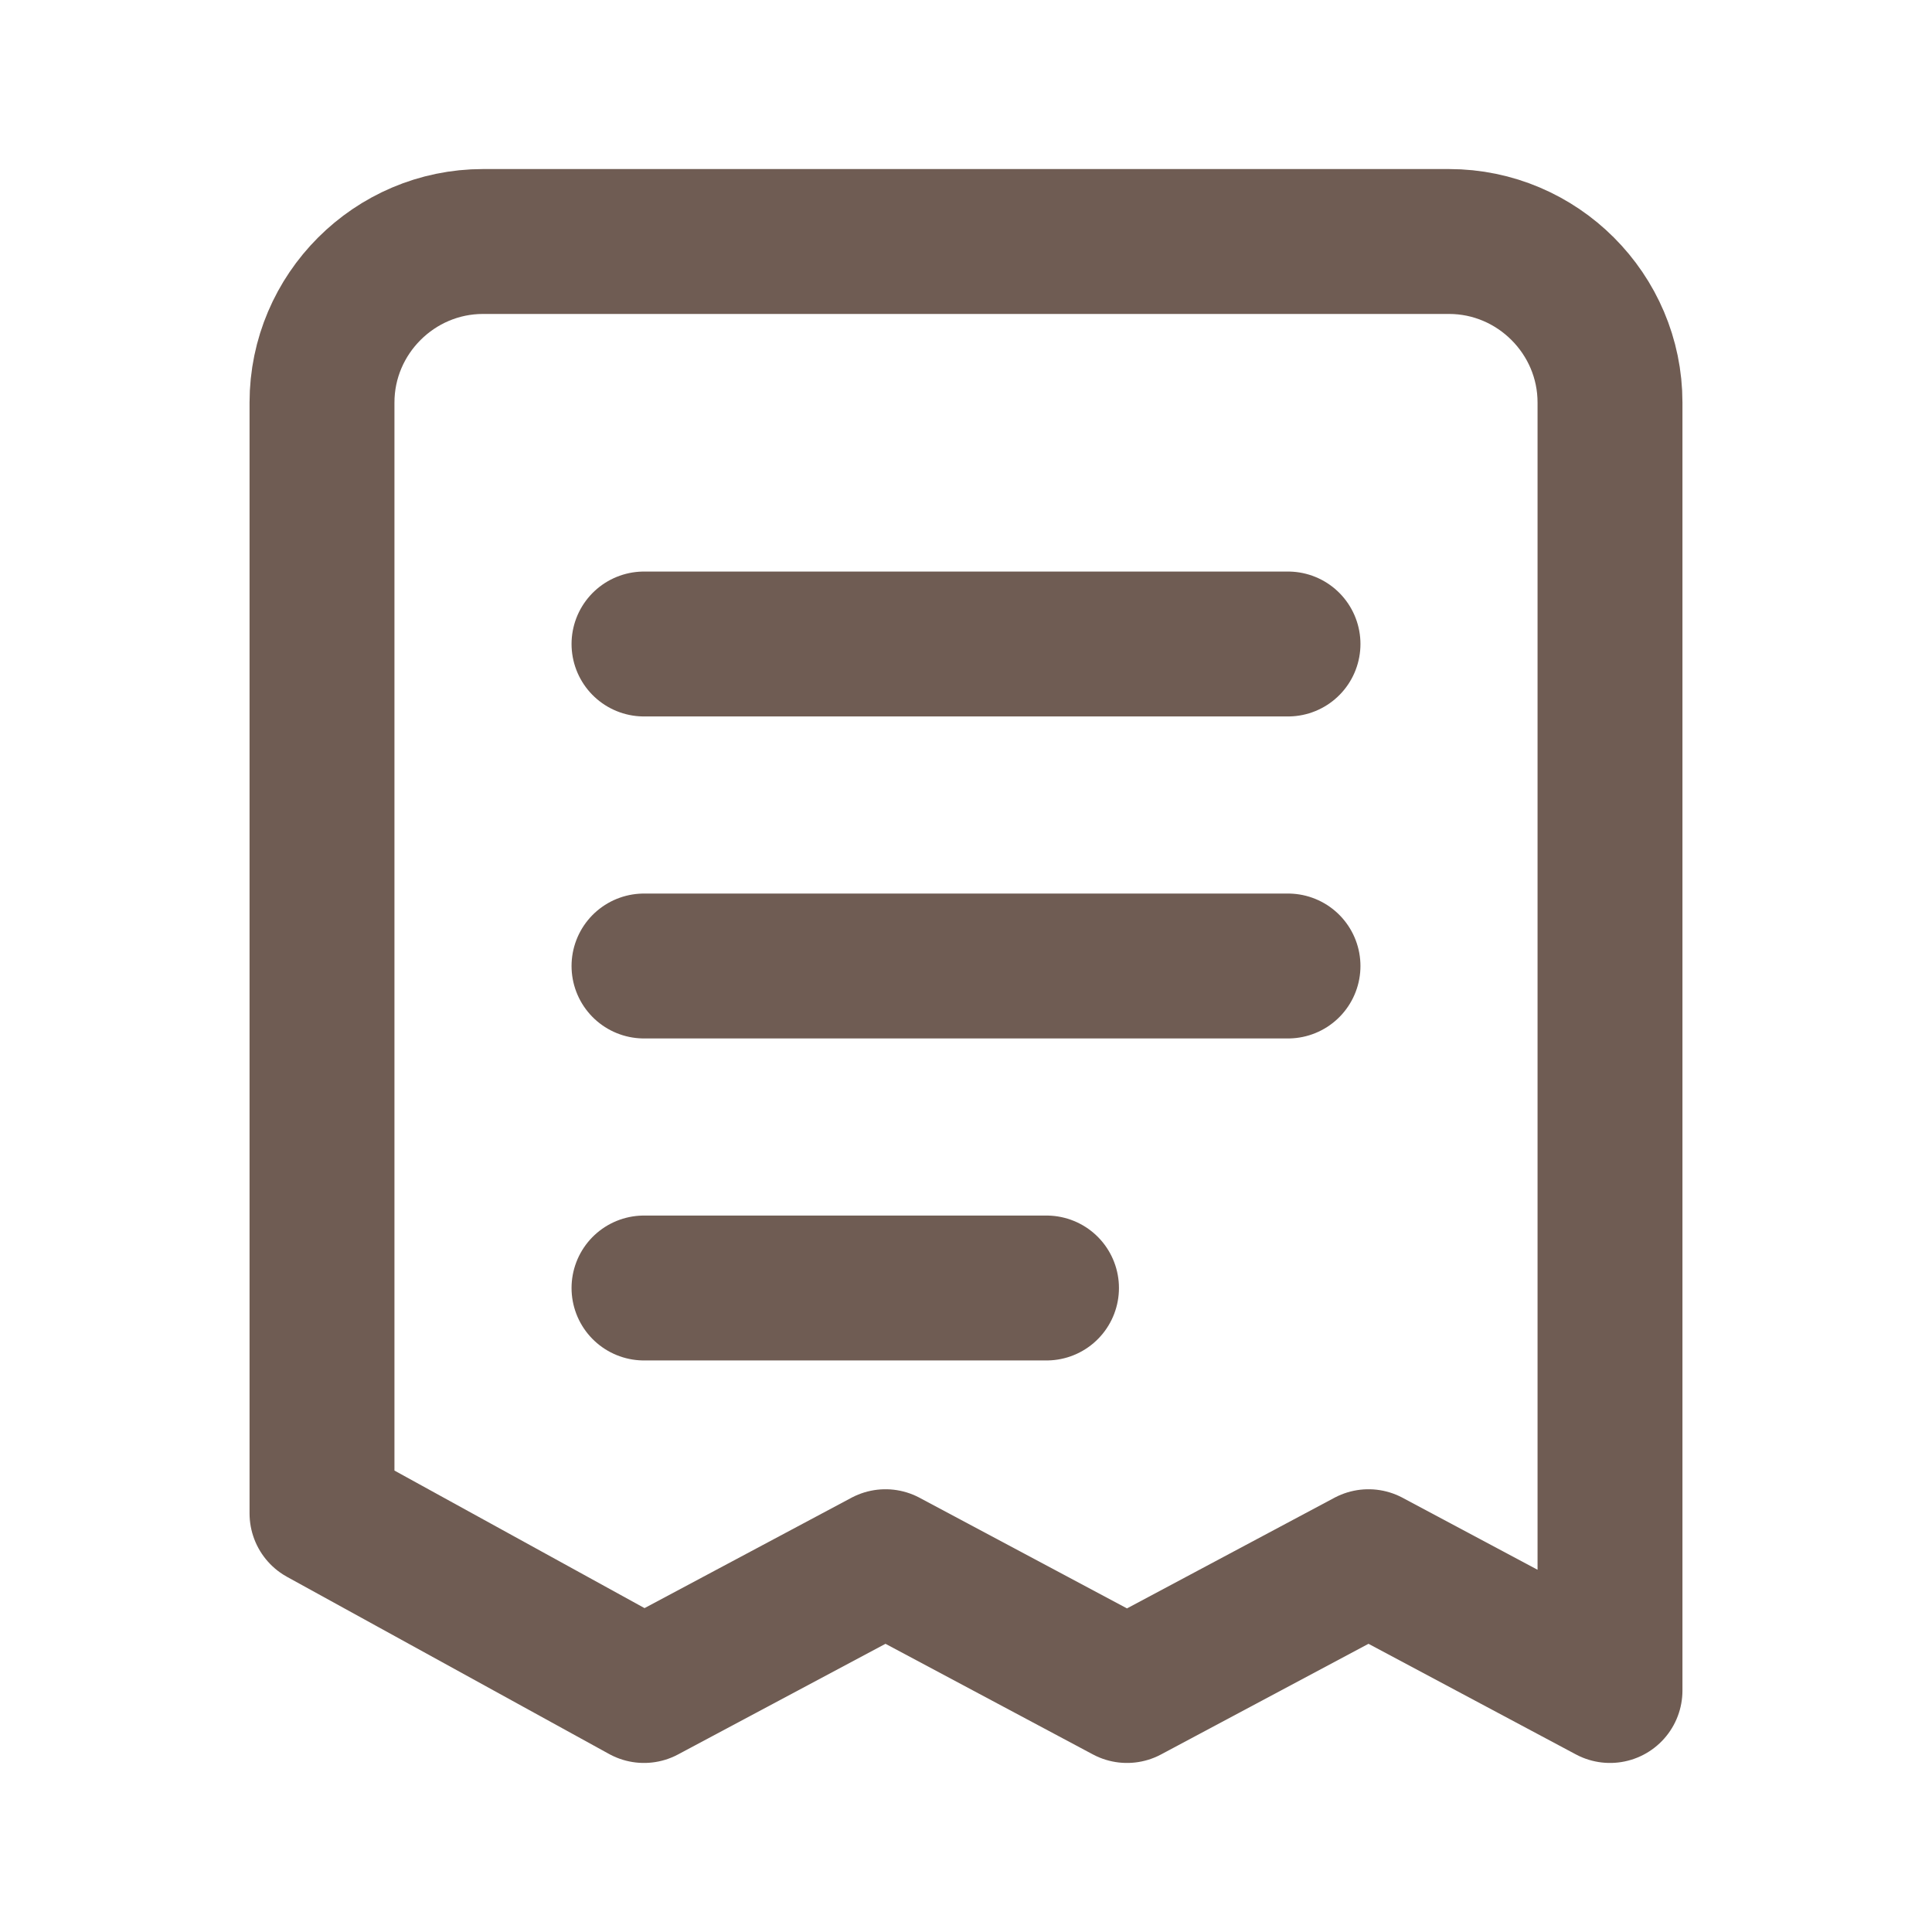
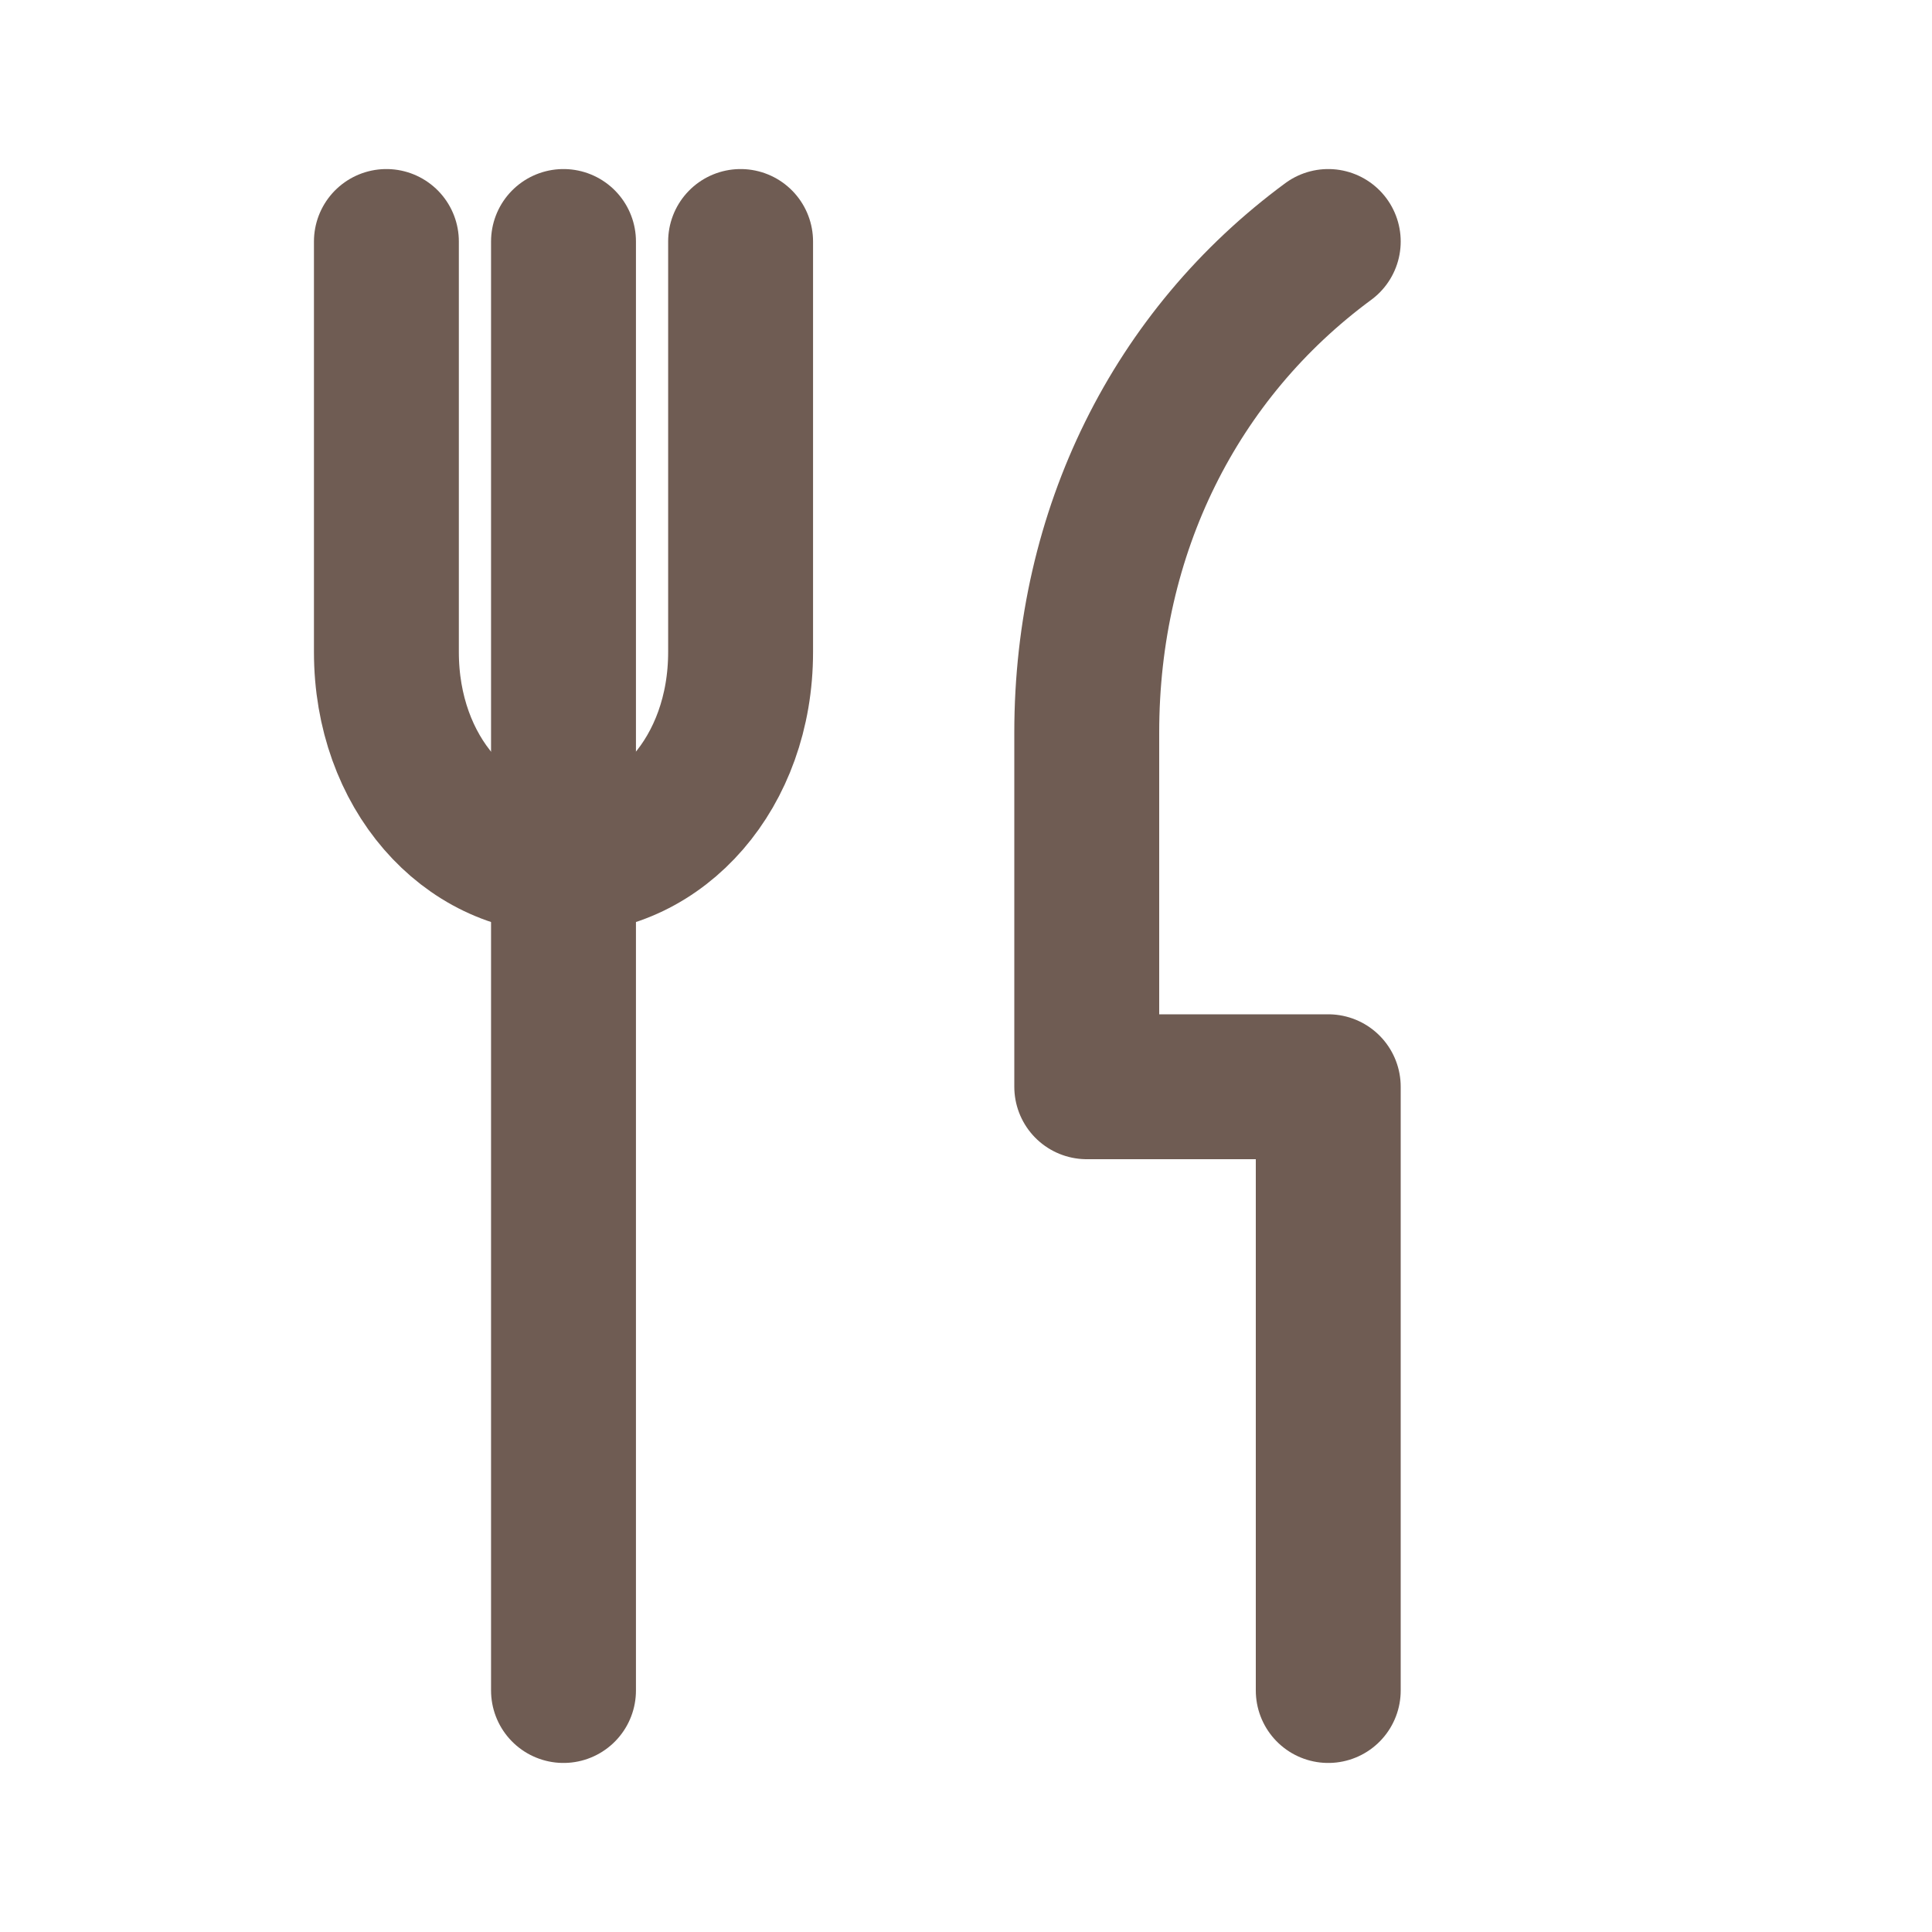
<svg xmlns="http://www.w3.org/2000/svg" width="24" height="24" viewBox="0 0 24 24" fill="none" role="img" aria-labelledby="recipes-title">
-   <path d="M6 3H18C19.1 3 20 3.9 20 5V21L17 19.4L14 21L11 19.4L8 21L4 18.8V5C4 3.9 4.9 3 6 3Z" stroke="#6F5C53" stroke-width="1.8" stroke-linejoin="round" />
-   <path d="M8 8H16M8 12H16M8 16H13" stroke="#6F5C53" stroke-width="1.8" stroke-linecap="round" />
+   <path d="M7 3V10" stroke="#6F5C53" stroke-width="1.8" stroke-linecap="round" />
+   <path d="M4.8 3V8.1C4.8 9.6 5.8 10.7 7 10.7C8.2 10.7 9.2 9.6 9.2 8.1V3" stroke="#6F5C53" stroke-width="1.8" stroke-linecap="round" />
+   <path d="M7 10.7V21" stroke="#6F5C53" stroke-width="1.8" stroke-linecap="round" />
+   <path d="M16.5 3C14.6 4.4 13.5 6.6 13.5 9.1V13.5H16.5V21" stroke="#6F5C53" stroke-width="1.8" stroke-linecap="round" stroke-linejoin="round" />
</svg>
